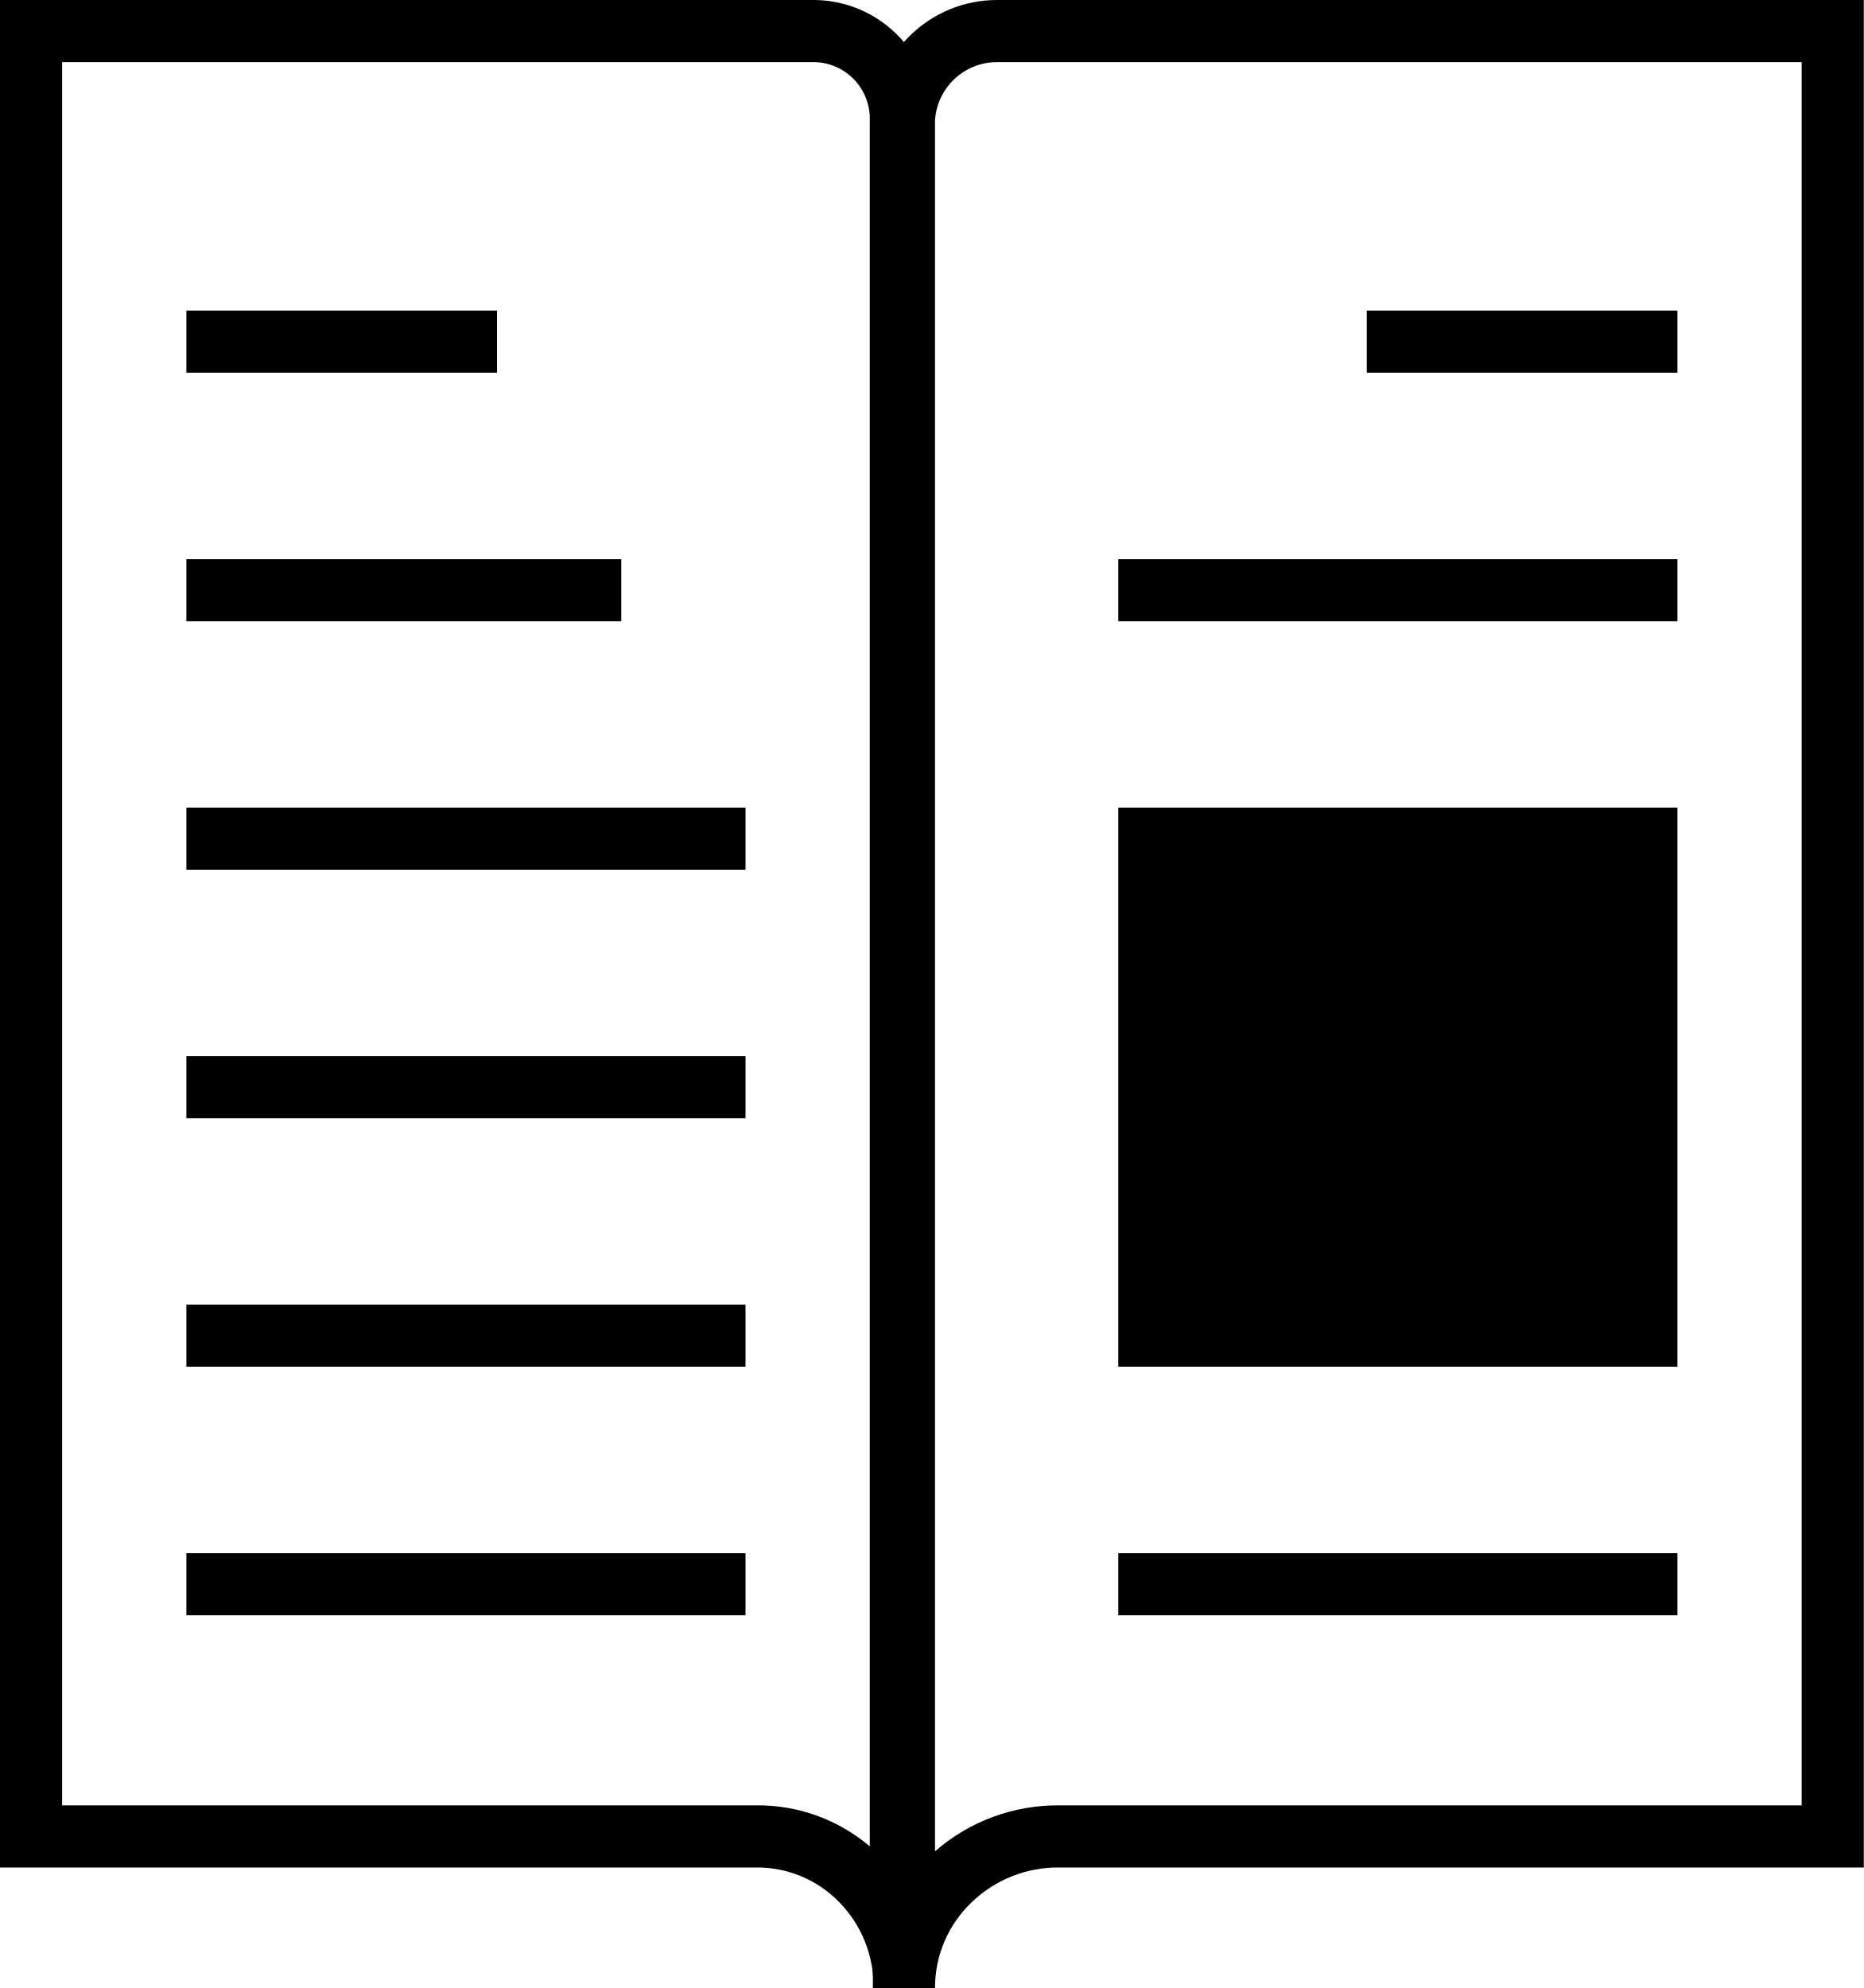
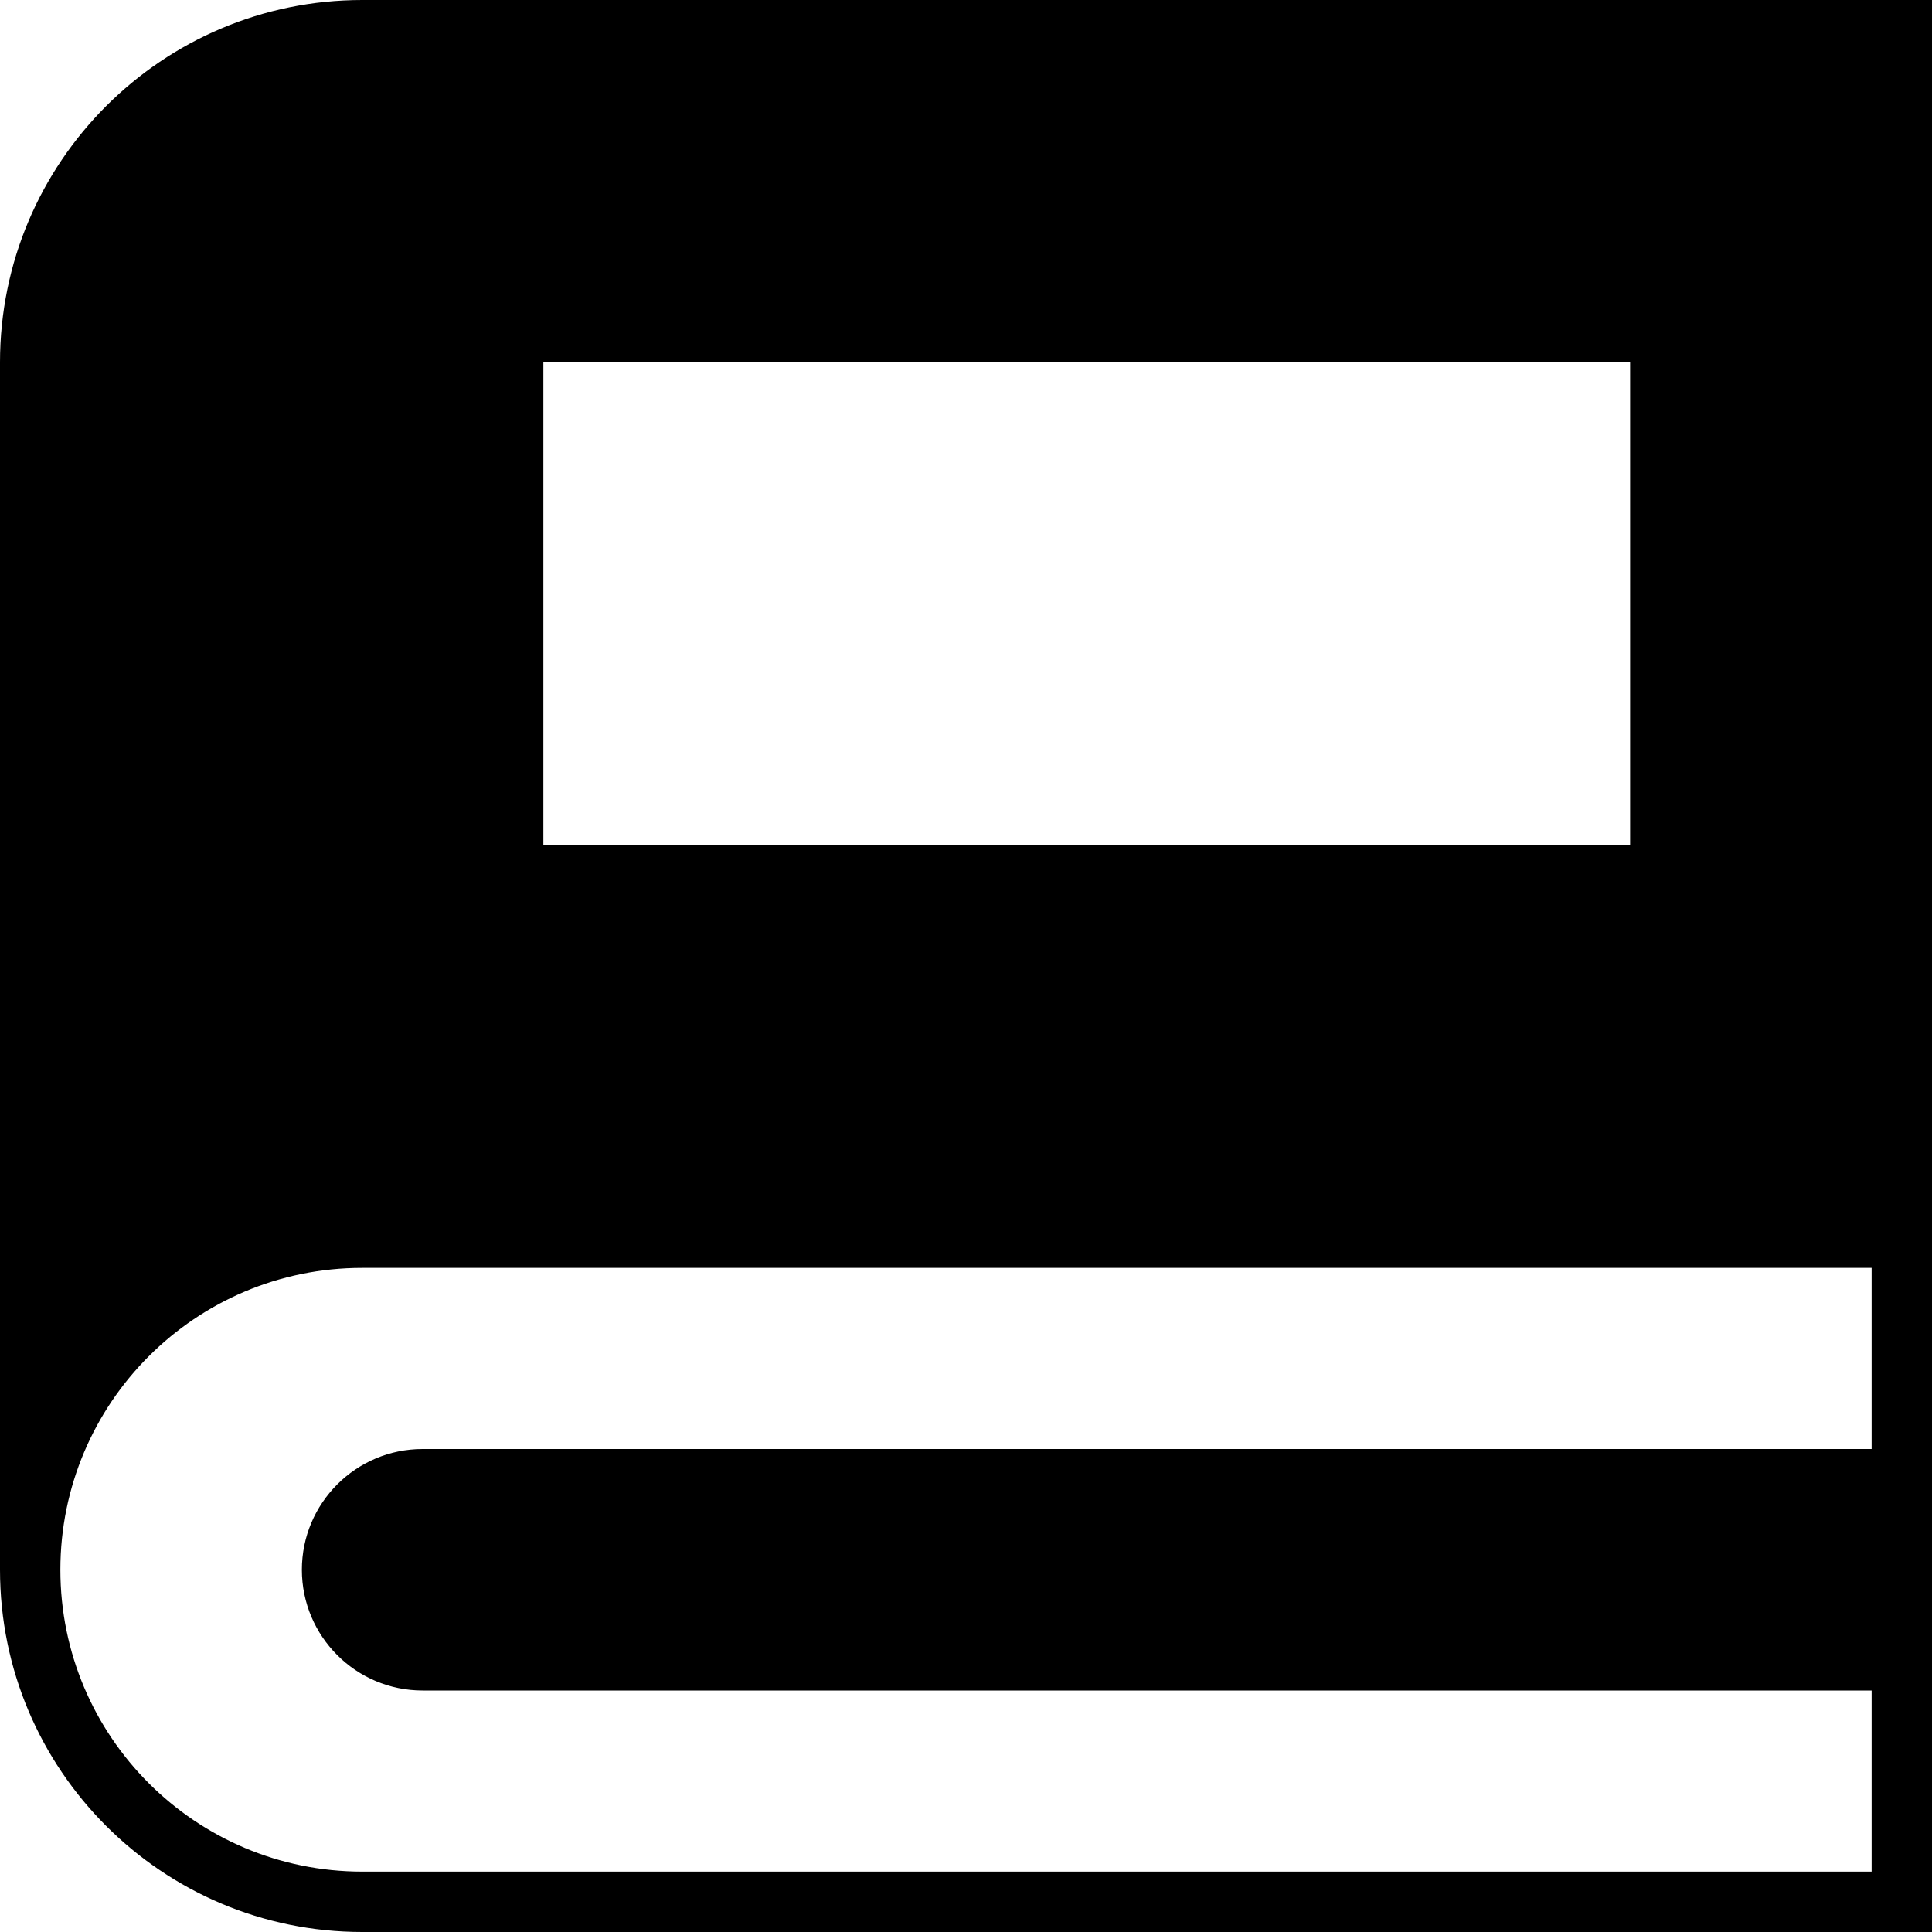
- <svg xmlns="http://www.w3.org/2000/svg" viewBox="0 0 30 32" fill="currentColor">
-   <path d="M26.5 13.5h-8v8h8v-8z" />
-   <path d="M26 14v7h-7v-7h7zm1-1h-9v9h9v-9z" />
-   <path d="M29 1v28.06H17.05a3 3 0 00-2 .74V1.94a1 1 0 011-.94H29zm1-1H16.05a2 2 0 00-2 1.94V32h1a1.9 1.9 0 01.59-1.38 2 2 0 011.4-.56H30V0z" />
-   <path d="M13.12 1a.91.91 0 01.88.94v27.78a2.78 2.78 0 00-1.81-.66H1V1h12.12zm0-1H0v30.06h12.19a1.84 1.84 0 011.32.56 1.93 1.93 0 01.55 1.38H15V1.94A1.91 1.91 0 0013.12 0z" />
-   <path d="M22 5.5h5M3 13.5h9M3 9.5h7M3 5.5h5M18 9.5h9M3 17.5h9M3 21.5h9M3 25.5h9M18 25.5h9" stroke="currentColor" stroke-miterlimit="10" />
+ <svg xmlns="http://www.w3.org/2000/svg" viewBox="0 0 16 16" fill="none">
+   <rect fill="none" />
+   <path fill-rule="evenodd" clip-rule="evenodd" d="M3 0C1.343 0 0 1.343 0 3V13C0 14.657 1.343 16 3 16H16V0H3ZM13.5 3H4.5V7H13.5V3ZM0.5 13C0.5 11.619 1.619 10.5 3 10.5H15.5V12H3.5C2.948 12 2.5 12.448 2.5 13C2.5 13.552 2.948 14 3.5 14H15.5V15.5H3C1.619 15.5 0.5 14.381 0.5 13Z" fill="currentColor" />
</svg>
